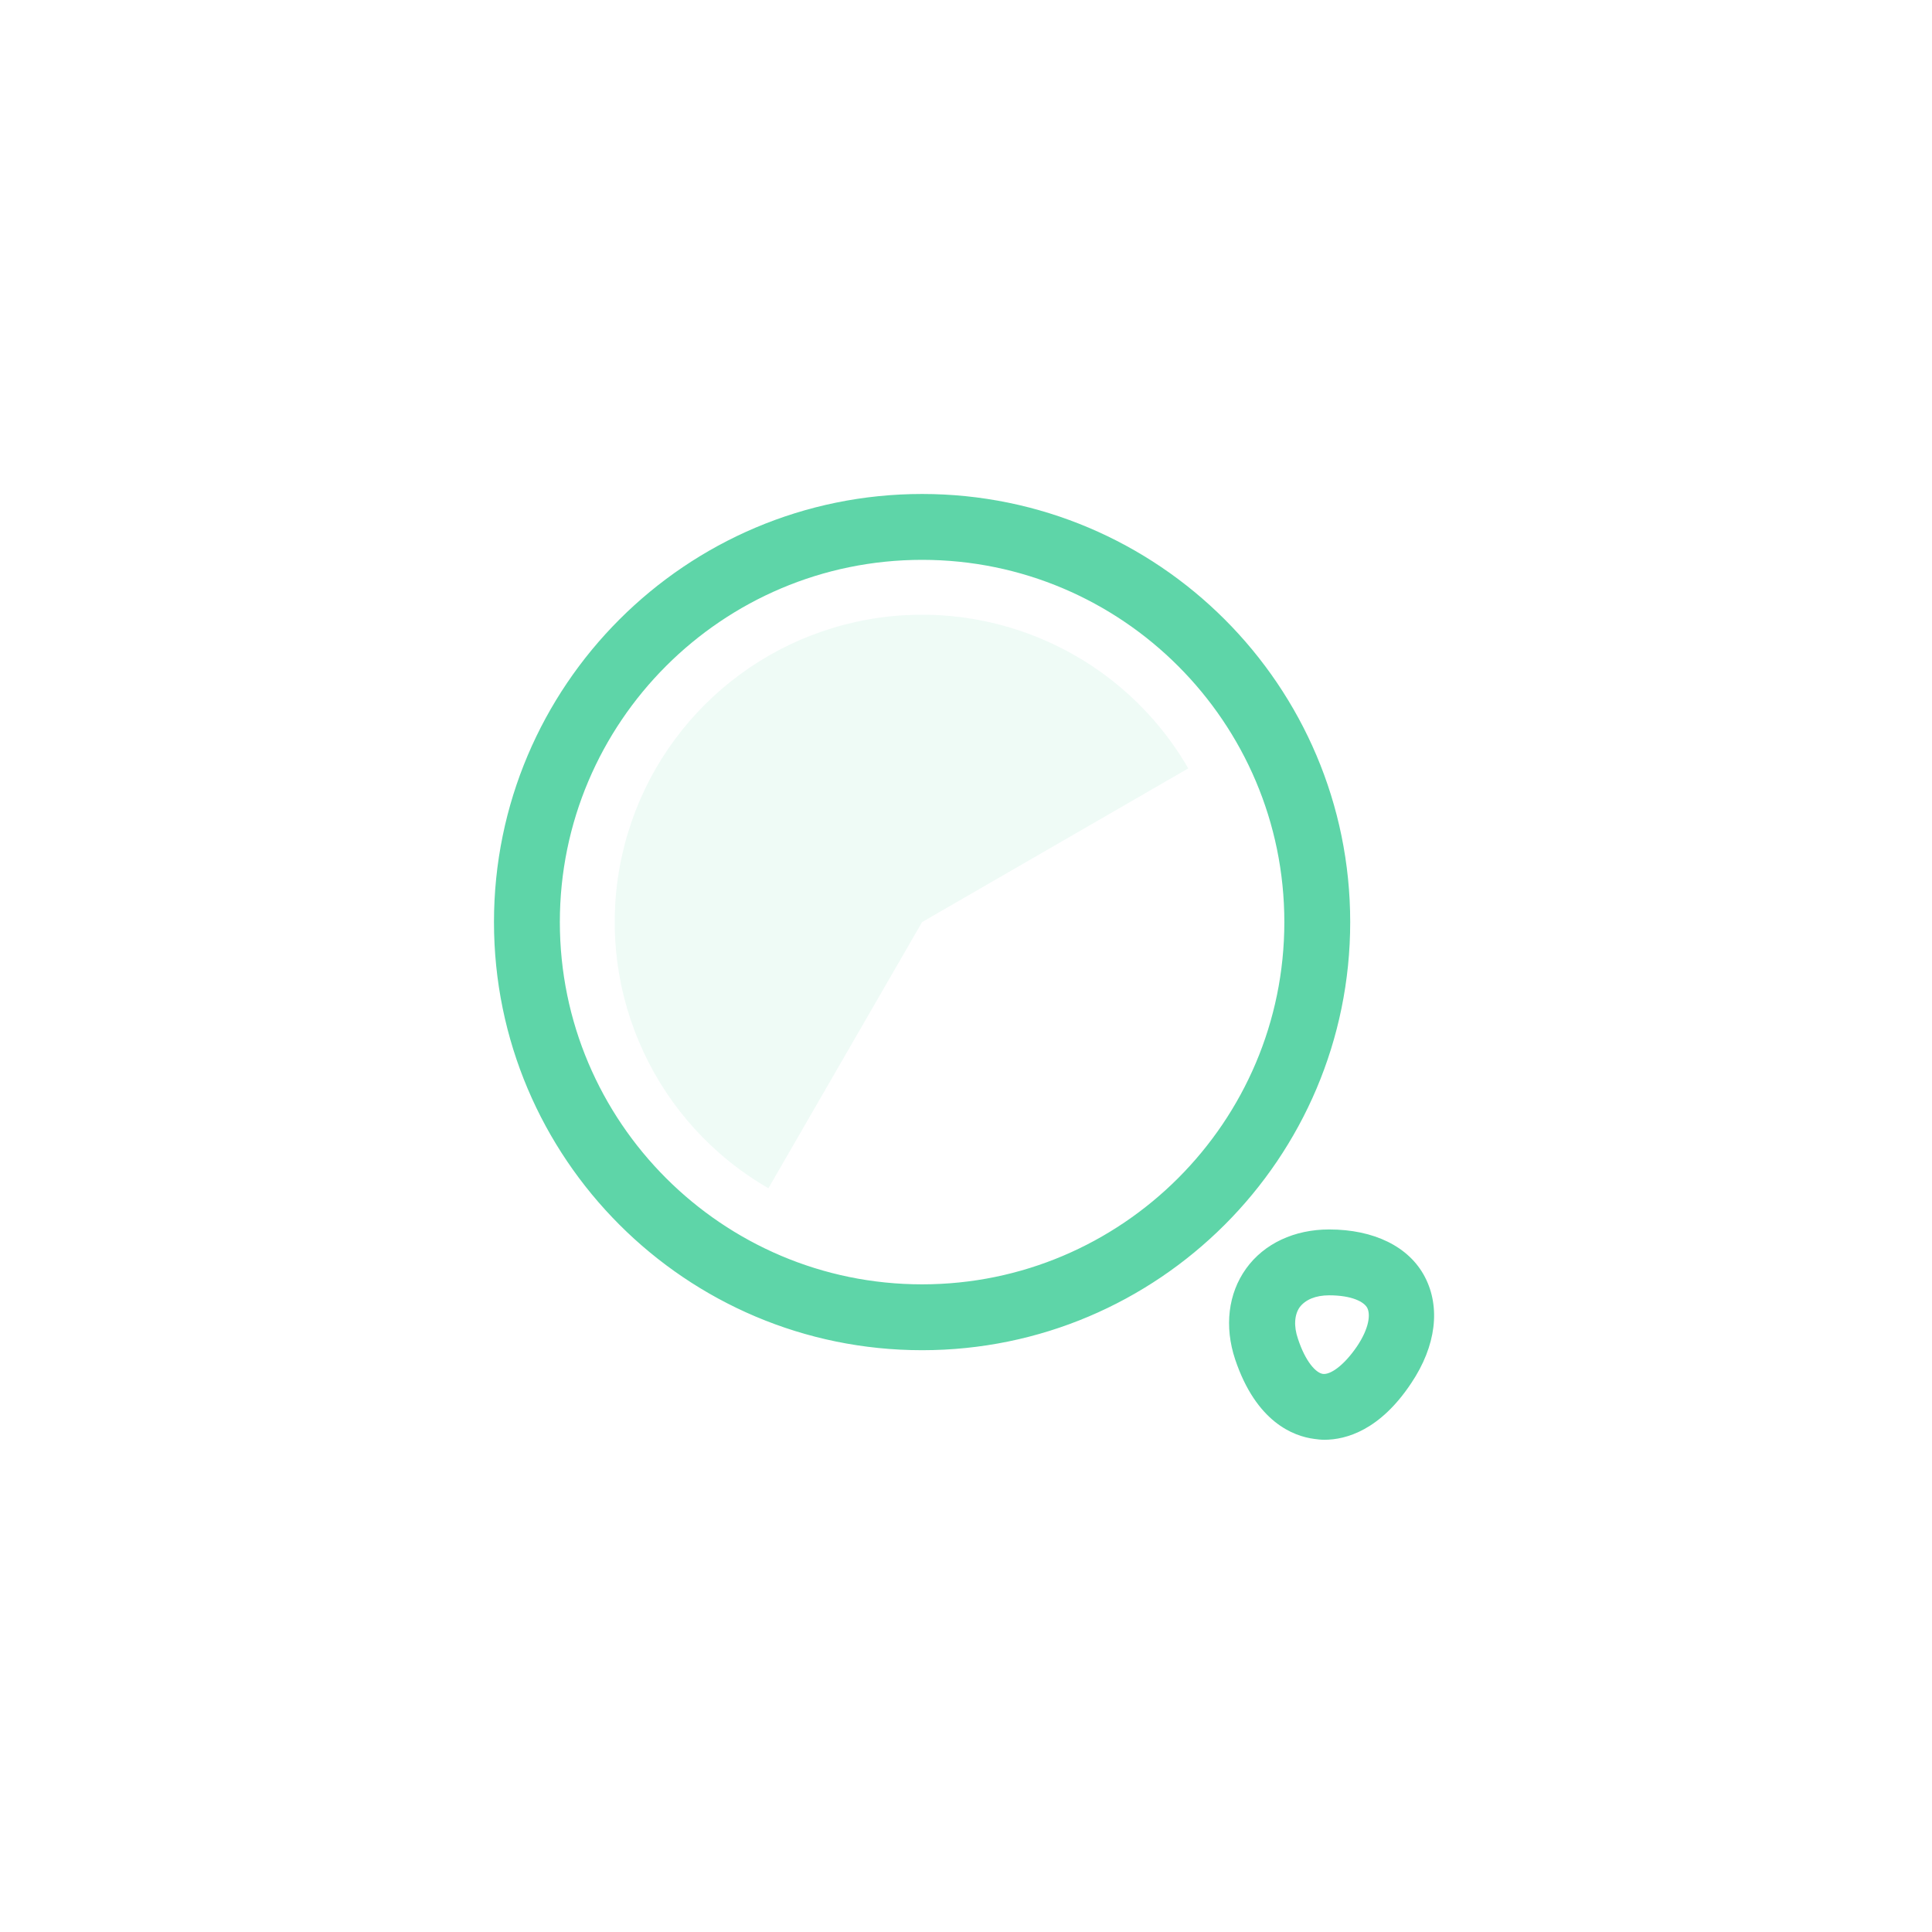
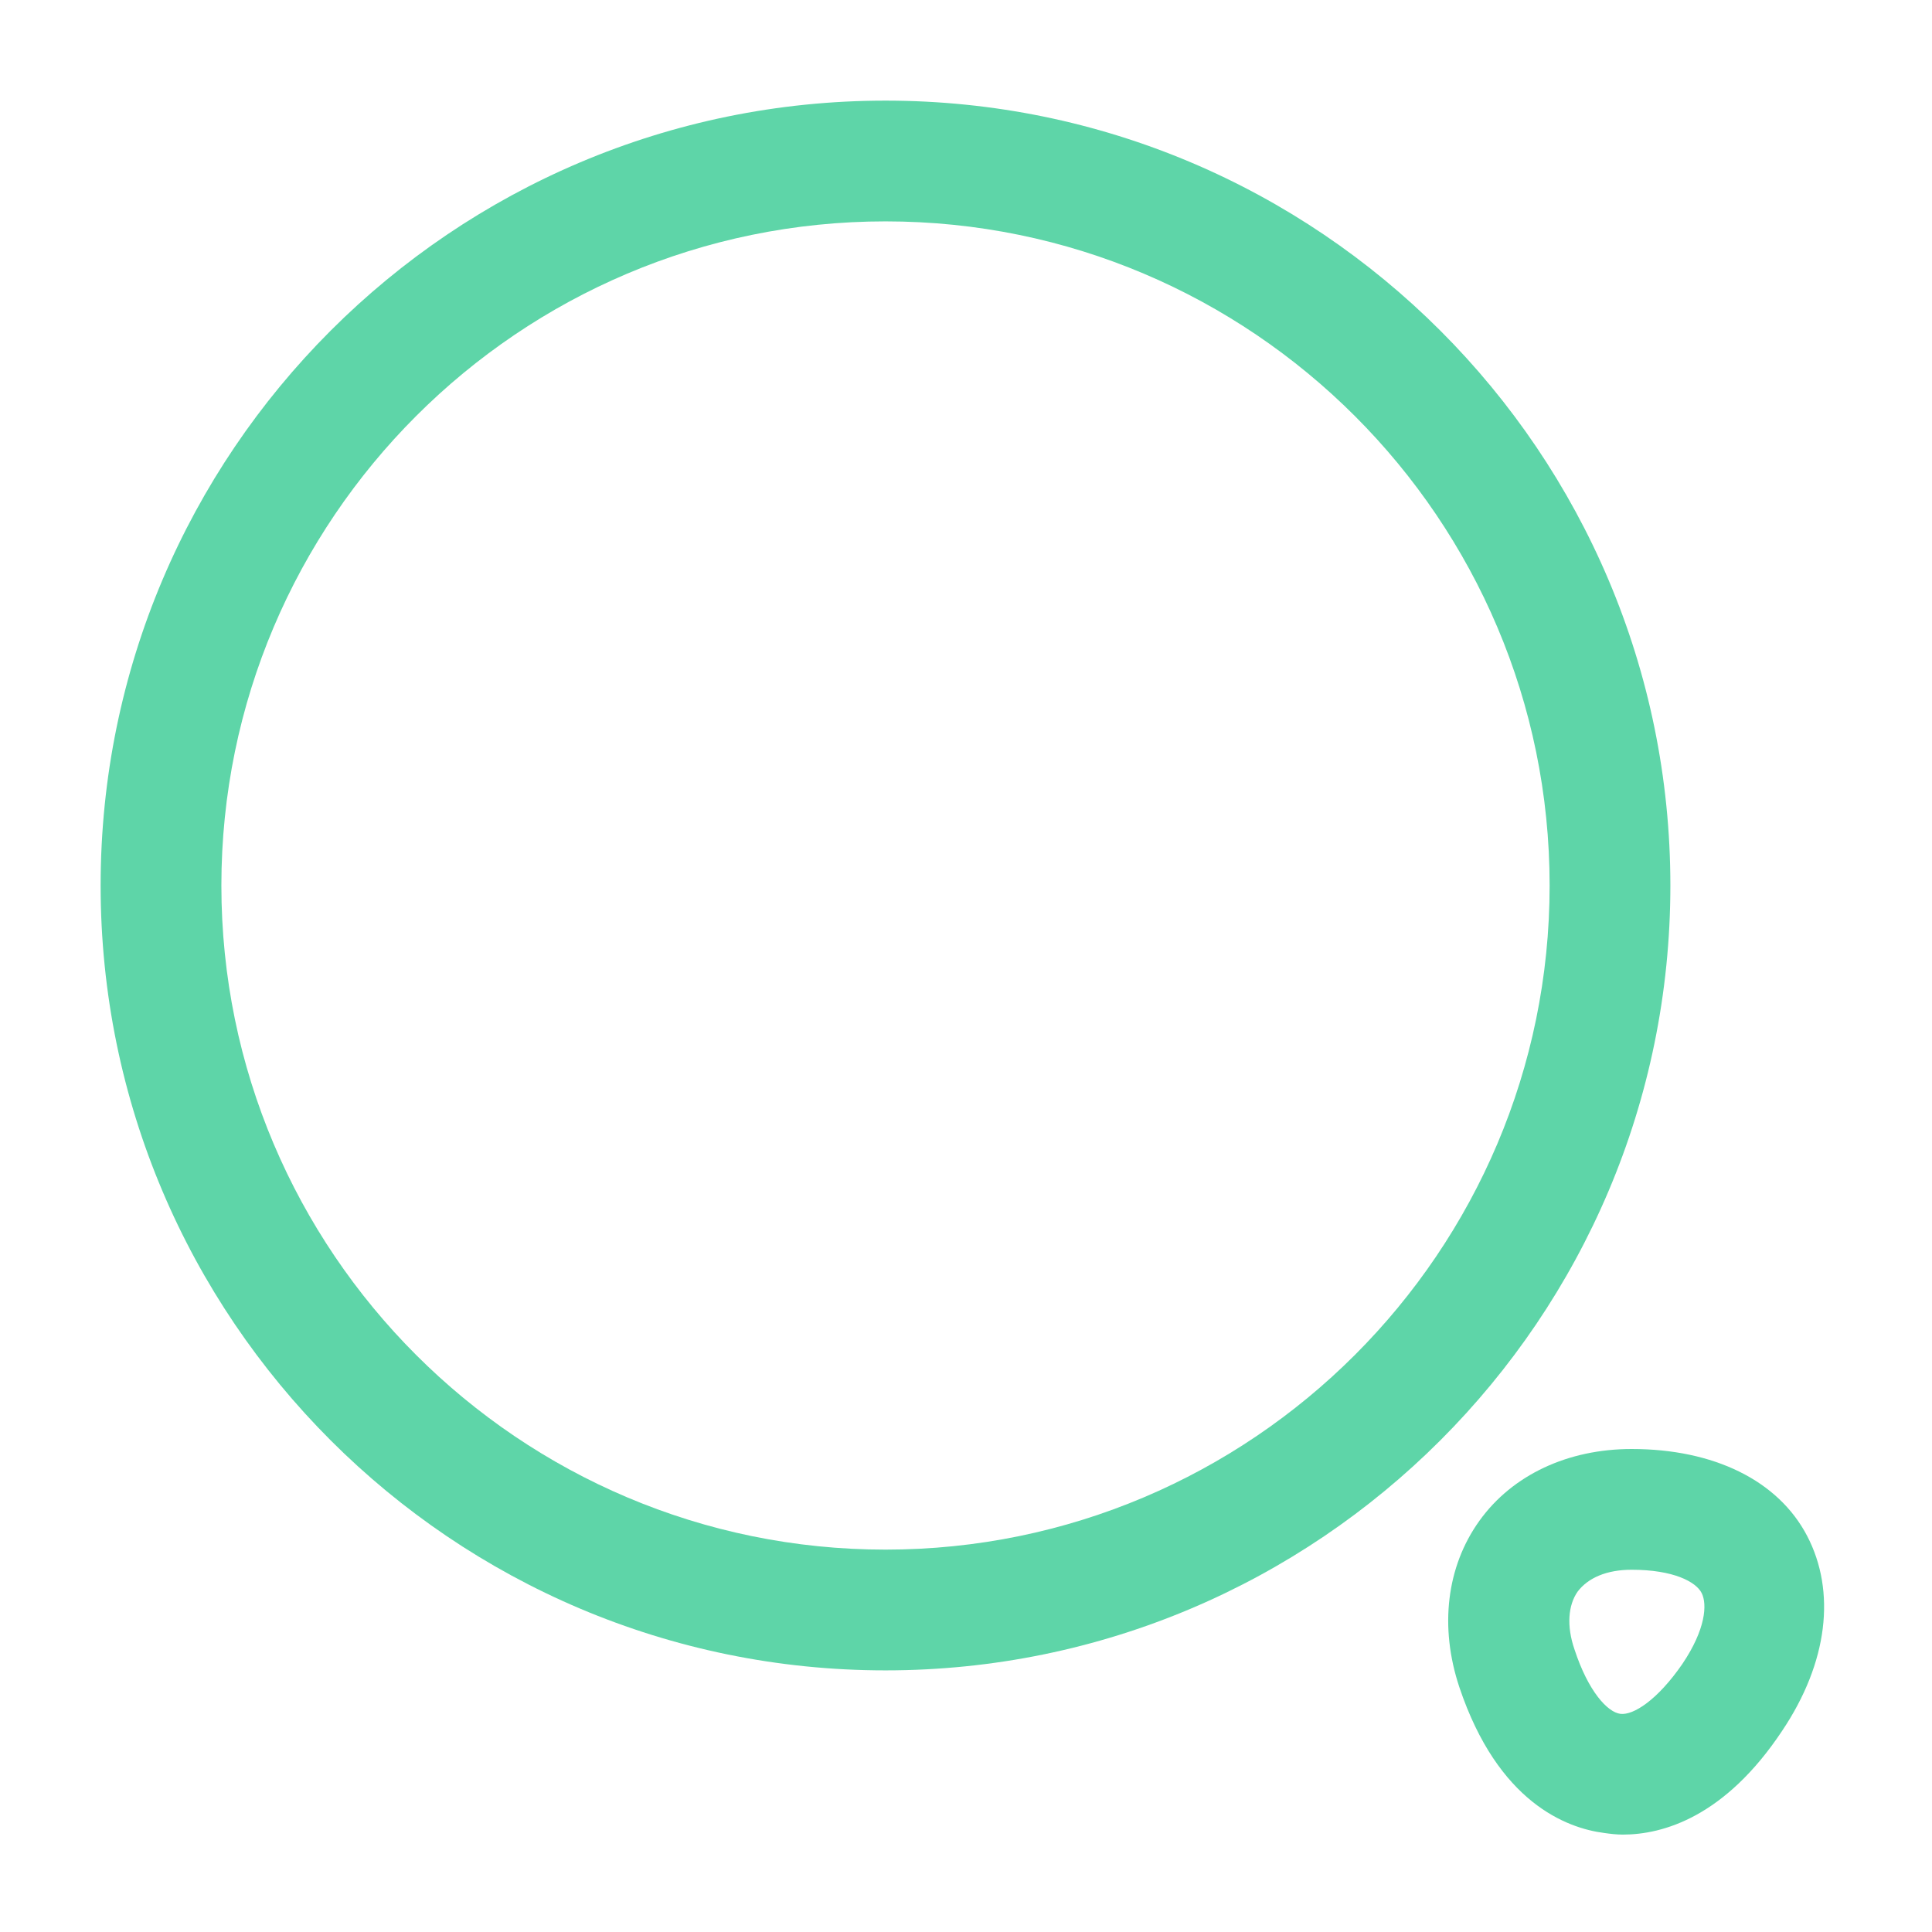
- <svg xmlns="http://www.w3.org/2000/svg" width="44" height="44" fill="none" viewBox="0 0 44 44">
-   <path fill="#5ED5A8" d="M21 30.75c-5.38 0-9.75-4.37-9.75-9.75s4.37-9.75 9.75-9.75 9.75 4.37 9.75 9.75-4.37 9.75-9.75 9.75Zm0-18c-4.55 0-8.25 3.7-8.25 8.25s3.7 8.25 8.25 8.25 8.25-3.7 8.25-8.25-3.7-8.25-8.25-8.25Zm9.16 20.04c-.08 0-.16-.01-.23-.02-.47-.06-1.32-.38-1.8-1.81-.25-.75-.16-1.5.25-2.07.41-.57 1.1-.89 1.89-.89 1.02 0 1.82.39 2.18 1.08.36.69.26 1.57-.31 2.42-.71 1.07-1.48 1.29-1.98 1.29Zm-.6-2.3c.17.52.41.78.57.8.16.02.46-.17.77-.62.29-.43.31-.74.24-.88s-.35-.29-.87-.29c-.31 0-.54.1-.67.27-.12.17-.14.43-.04.72Z" />
-   <path fill="#5ED5A8" d="M27.062 17.5a7 7 0 1 0-9.562 9.562L21 21l6.062-3.5Z" opacity=".1" />
+ <svg xmlns="http://www.w3.org/2000/svg" width="24" height="24" viewBox="0 0 24 24" fill="none">
+   <path d="M11 20.75C5.62 20.75 1.25 16.38 1.25 11C1.25 5.62 5.62 1.25 11 1.25C16.38 1.25 20.75 5.62 20.75 11C20.75 16.38 16.38 20.75 11 20.75ZM11 2.75C6.45 2.75 2.75 6.45 2.75 11C2.75 15.55 6.45 19.25 11 19.25C15.55 19.25 19.25 15.55 19.25 11C19.25 6.45 15.55 2.75 11 2.75Z" fill="#5ED5A8" />
+   <path d="M20.159 22.79C20.079 22.79 19.999 22.78 19.929 22.77C19.459 22.71 18.609 22.39 18.129 20.96C17.879 20.21 17.969 19.46 18.379 18.89C18.789 18.32 19.479 18 20.269 18C21.289 18 22.089 18.39 22.449 19.08C22.809 19.77 22.709 20.65 22.139 21.5C21.429 22.57 20.659 22.79 20.159 22.79ZM19.559 20.49C19.729 21.01 19.969 21.27 20.129 21.29C20.289 21.31 20.589 21.12 20.899 20.67C21.189 20.24 21.209 19.93 21.139 19.79C21.069 19.65 20.789 19.5 20.269 19.5C19.959 19.5 19.729 19.6 19.599 19.77C19.479 19.94 19.459 20.2 19.559 20.49Z" fill="#5ED5A8" />
</svg>
